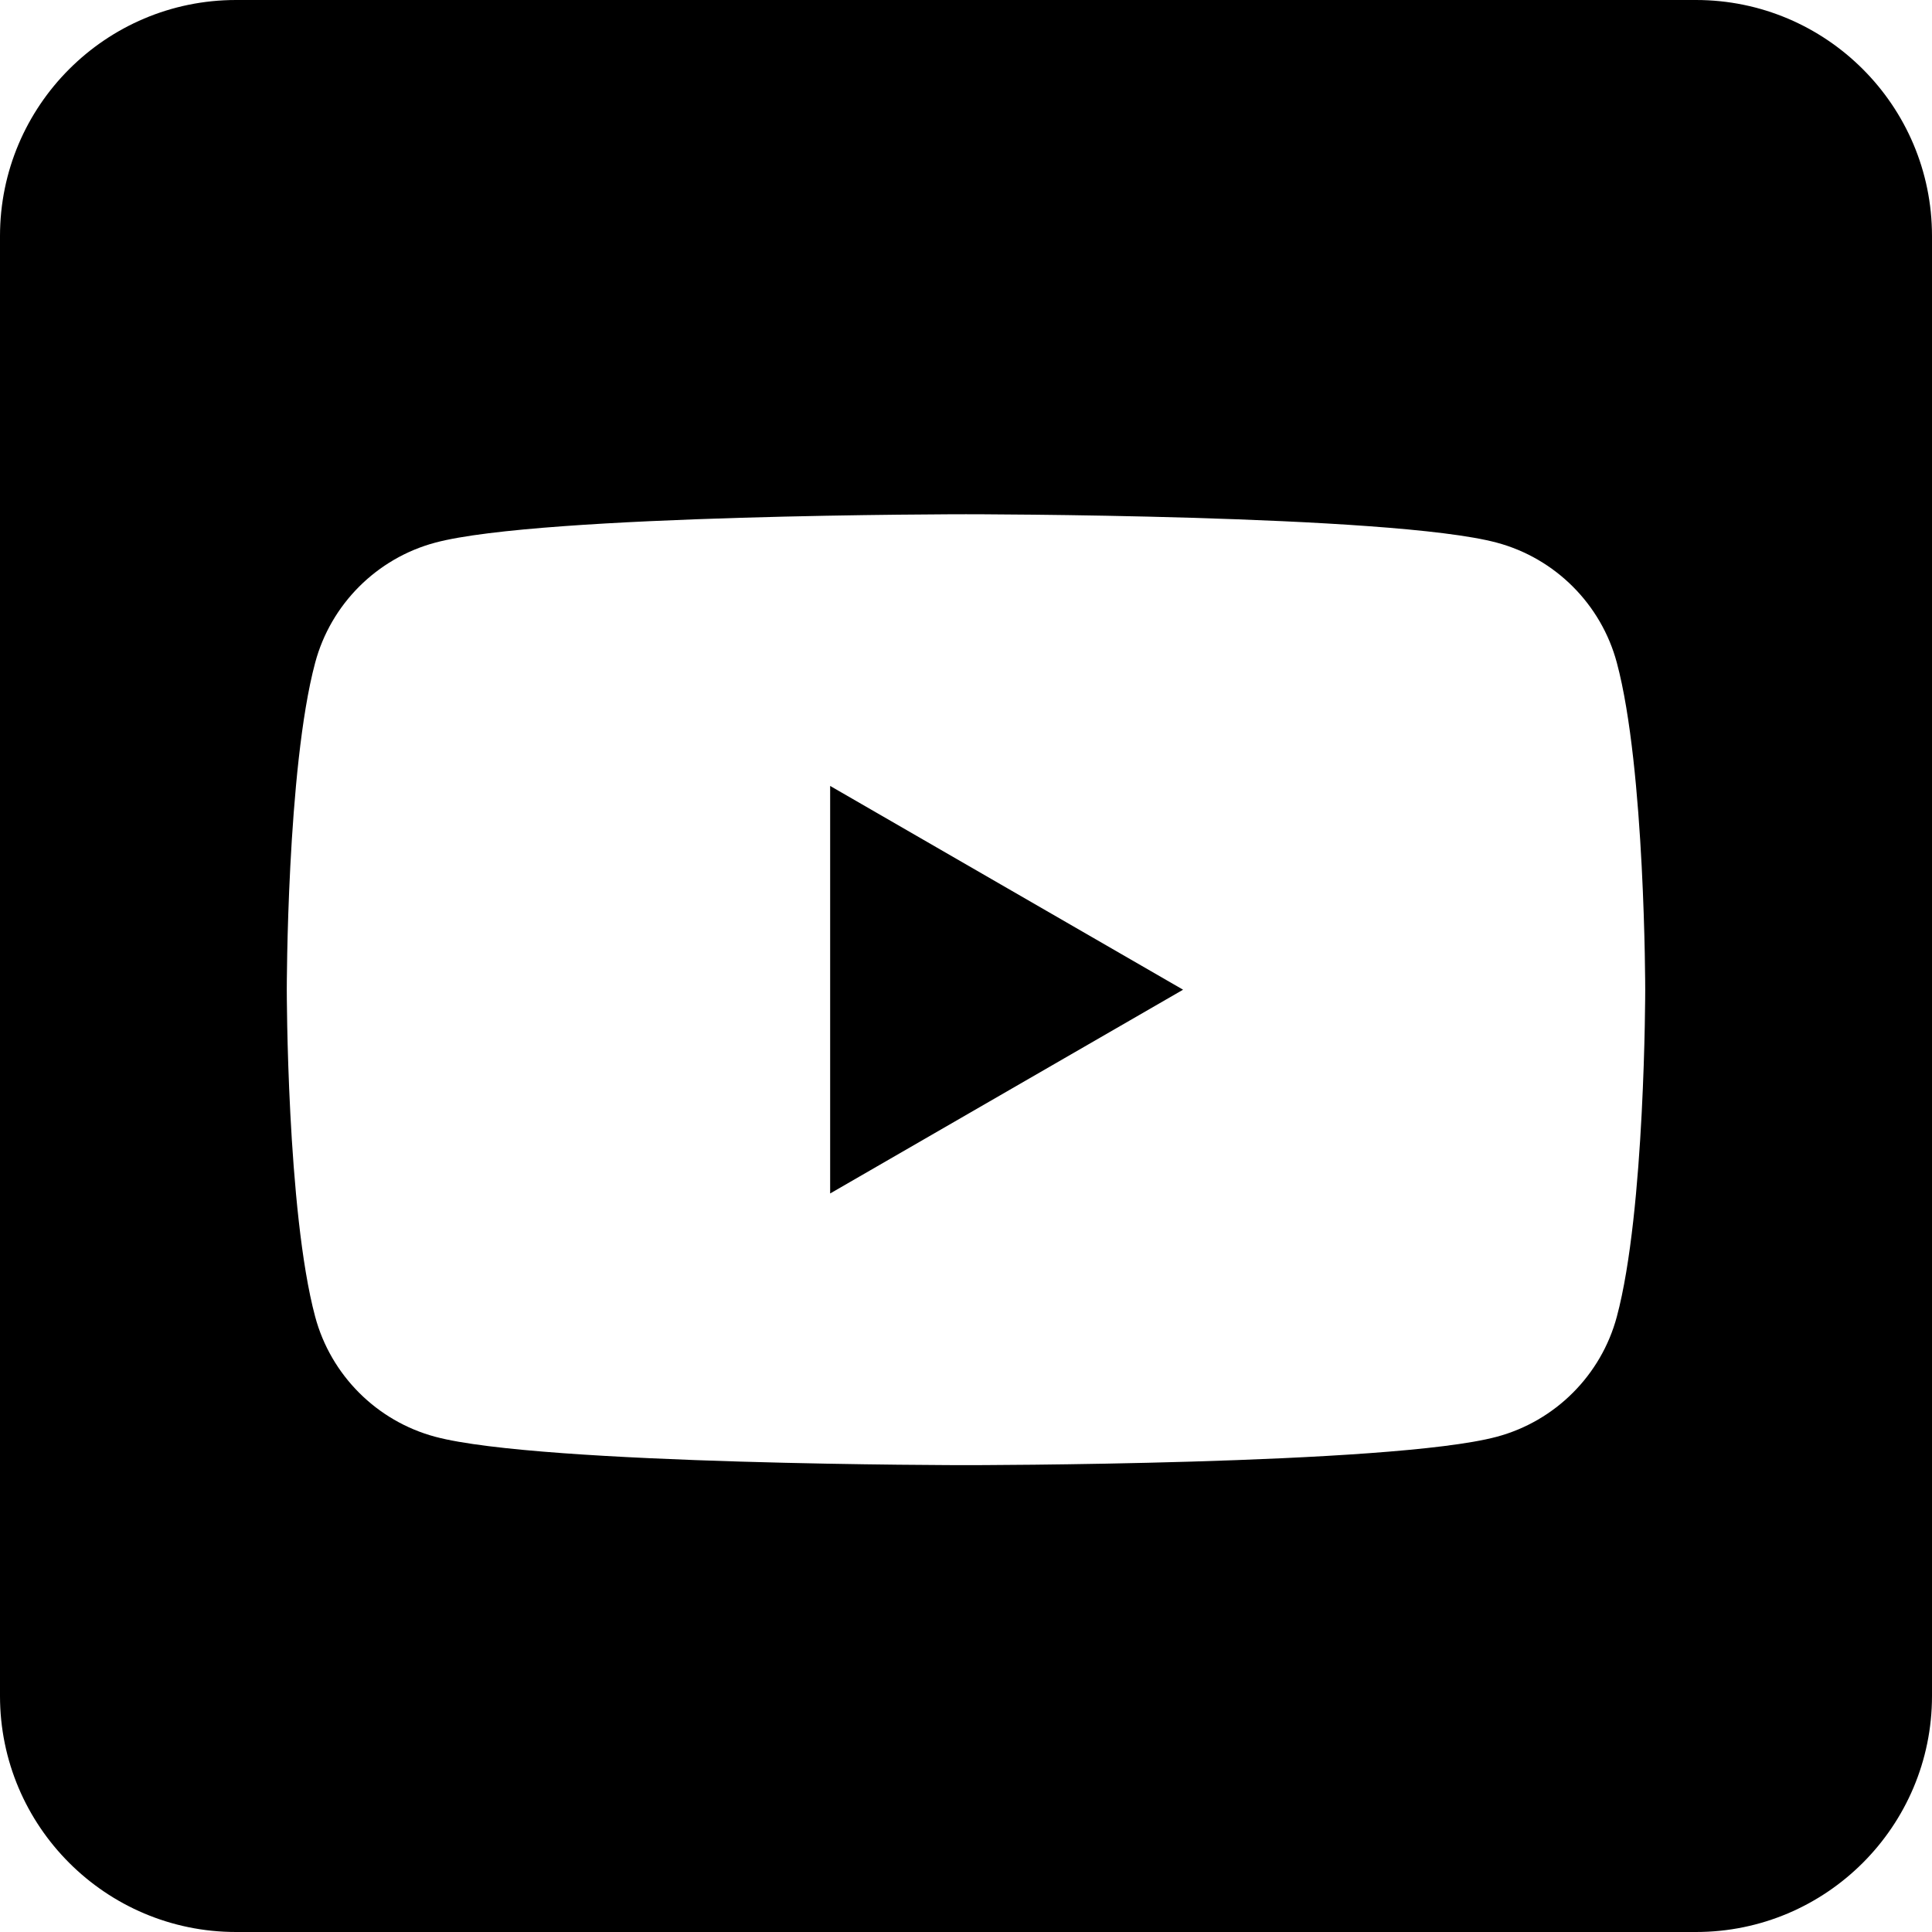
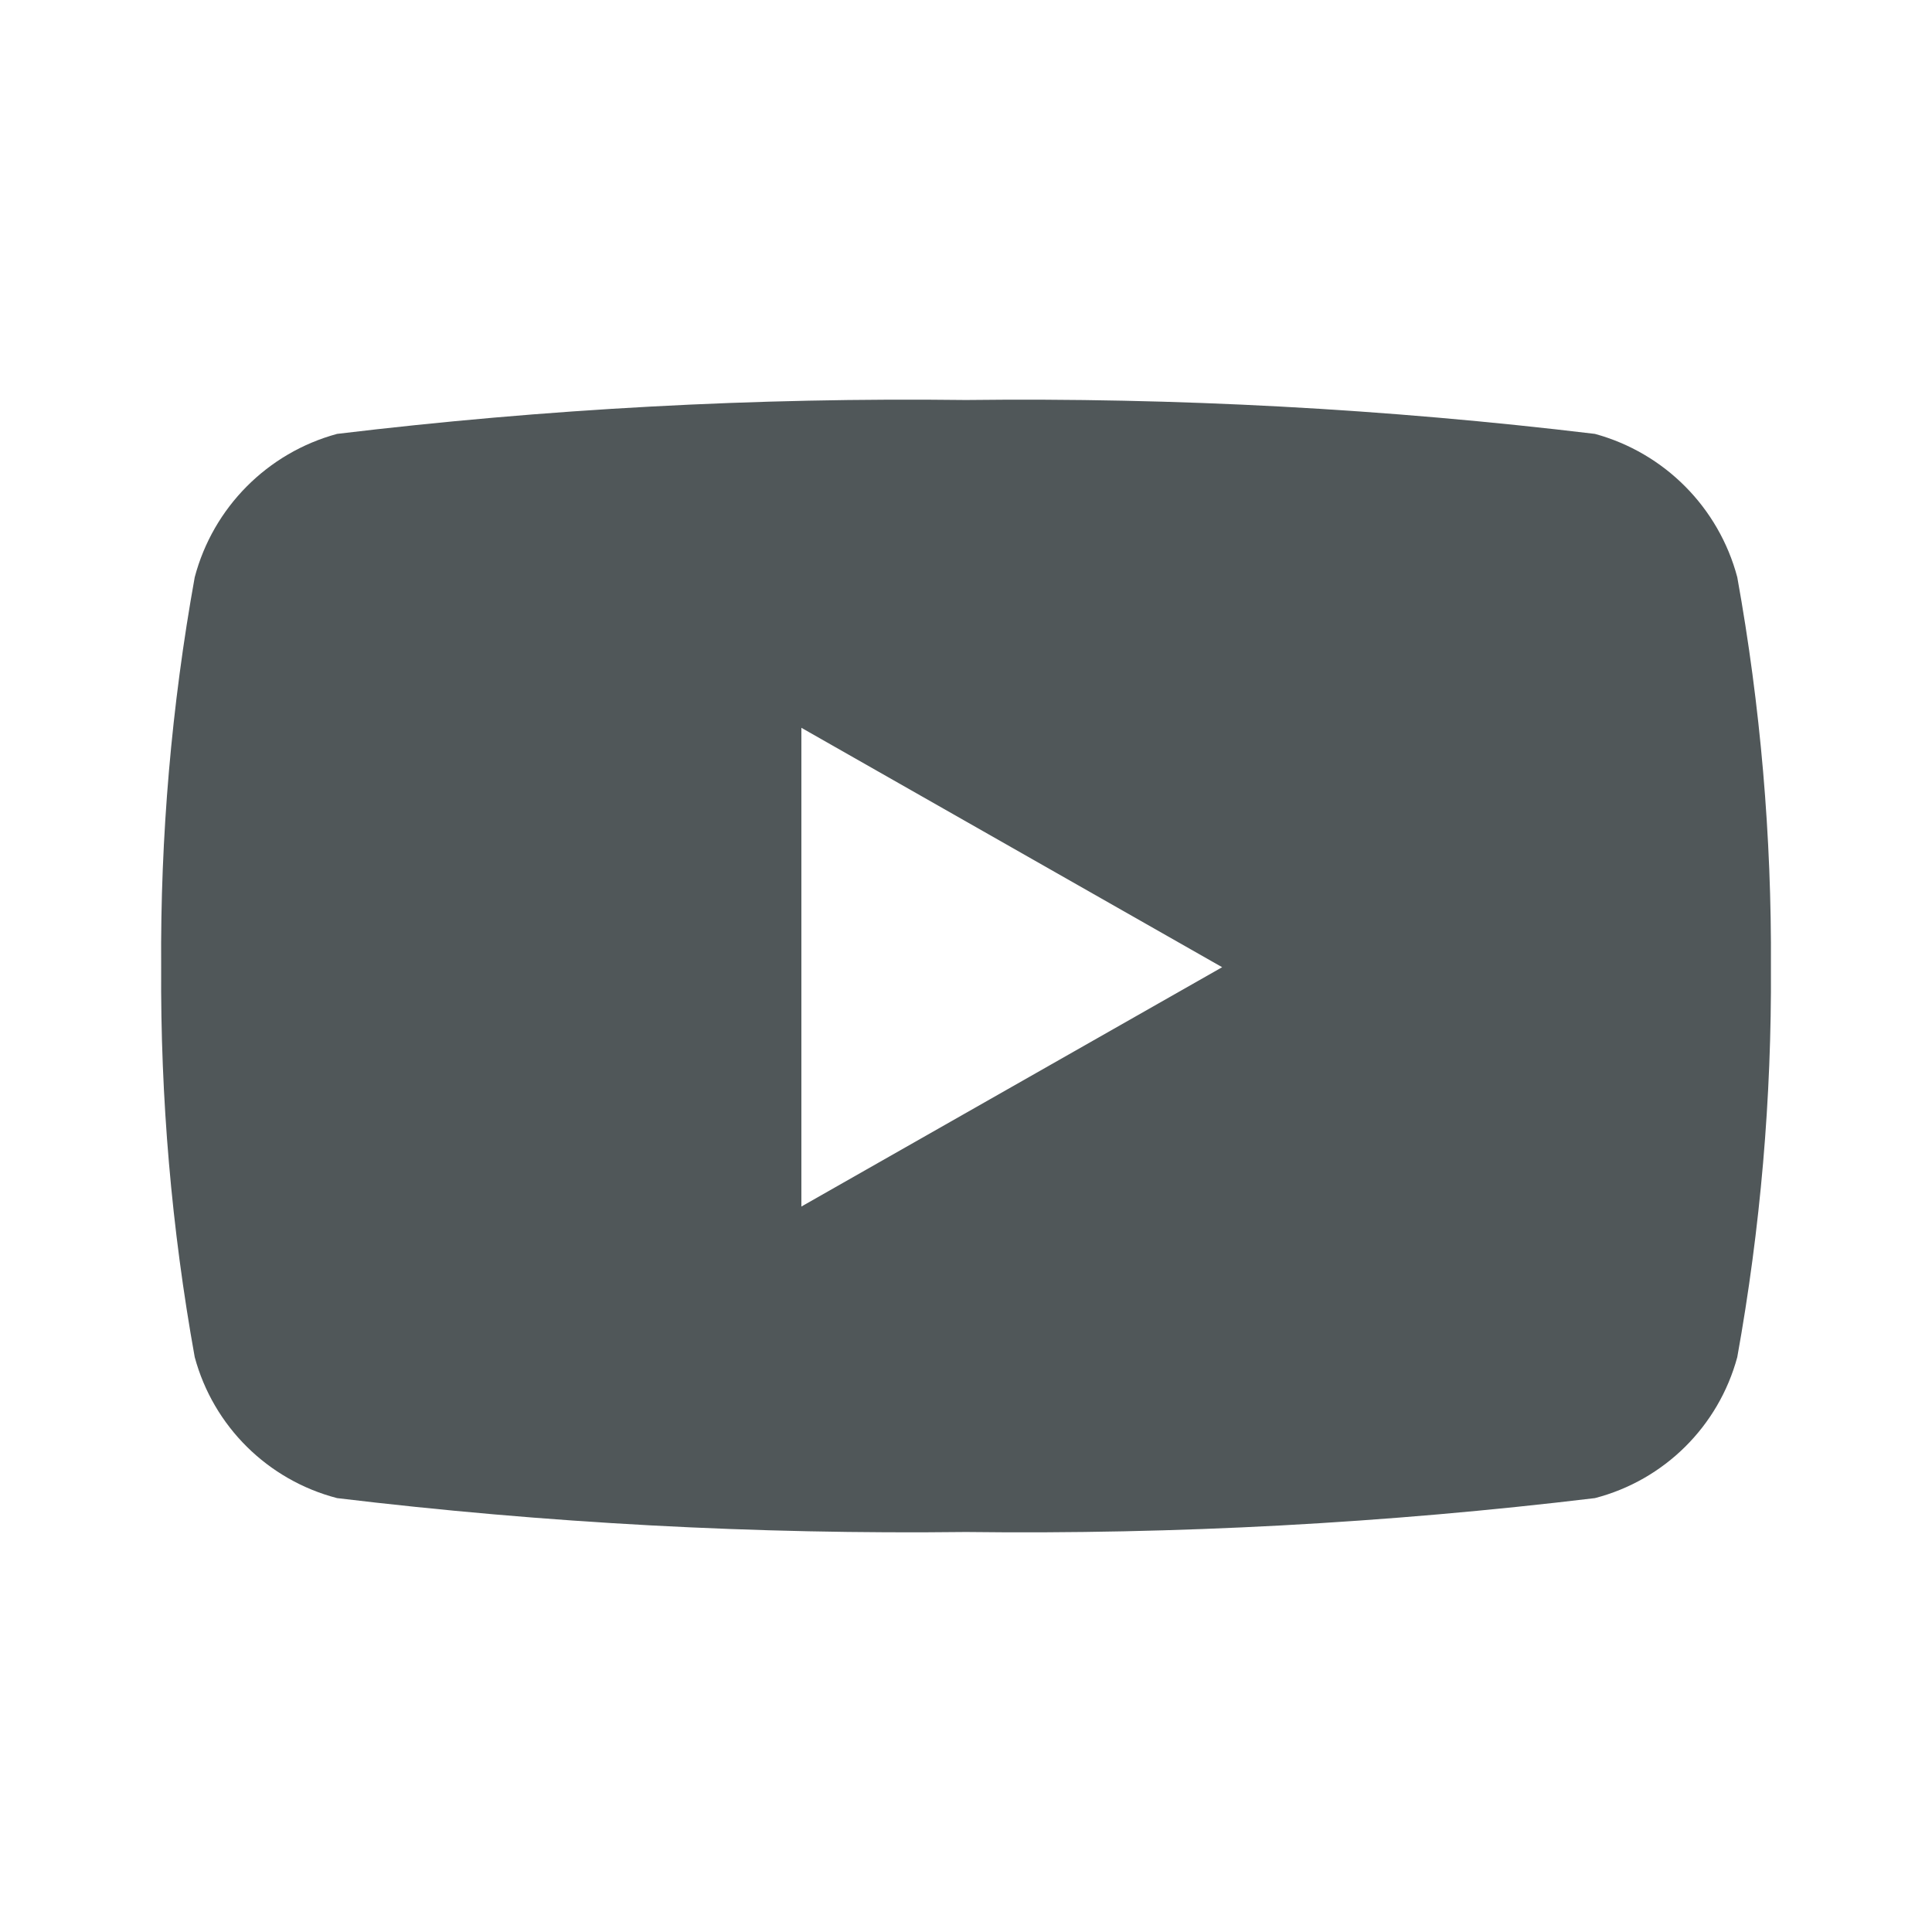
- <svg xmlns="http://www.w3.org/2000/svg" height="100%" style="fill-rule:evenodd;clip-rule:evenodd;stroke-linejoin:round;stroke-miterlimit:2;" version="1.1" viewBox="0 0 512 512" width="100%" xml:space="preserve">
-   <path d="M449.446,0c34.525,0 62.554,28.03 62.554,62.554l0,386.892c0,34.524 -28.03,62.554 -62.554,62.554l-386.892,0c-34.524,0 -62.554,-28.03 -62.554,-62.554l0,-386.892c0,-34.524 28.029,-62.554 62.554,-62.554l386.892,0Zm-20.967,175.63c-4.139,-15.489 -16.337,-27.687 -31.826,-31.826c-28.078,-7.524 -140.653,-7.524 -140.653,-7.524c0,0 -112.575,0 -140.653,7.524c-15.486,4.139 -27.686,16.337 -31.826,31.826c-7.521,28.075 -7.521,86.652 -7.521,86.652c0,0 0,58.576 7.521,86.648c4.14,15.489 16.34,27.69 31.826,31.829c28.078,7.521 140.653,7.521 140.653,7.521c0,0 112.575,0 140.653,-7.521c15.489,-4.139 27.687,-16.34 31.826,-31.829c7.521,-28.072 7.521,-86.648 7.521,-86.648c0,0 0,-58.577 -7.521,-86.652Zm-208.481,140.653l0,-108.002l93.53,54.001l-93.53,54.001Z" />
+ <svg xmlns="http://www.w3.org/2000/svg" width="24" height="24" viewBox="0 0 24 24" fill="none">
+   <path d="M19.813 5.39C17.221 5.078 14.61 4.938 12 4.969C9.389 4.937 6.779 5.078 4.187 5.39C3.322 5.625 2.648 6.304 2.419 7.17C2.131 8.768 1.991 10.39 2.002 12.014C1.992 13.639 2.131 15.261 2.419 16.859C2.651 17.718 3.326 18.386 4.187 18.61C6.779 18.922 9.39 19.062 12 19.031C14.611 19.063 17.221 18.922 19.813 18.61C20.674 18.387 21.349 17.718 21.581 16.859C21.869 15.26 22.009 13.638 21.999 12.014C22.009 10.39 21.869 8.768 21.581 7.17C21.351 6.304 20.677 5.626 19.813 5.39ZM9.955 14.988V9.041L15.182 12.015L9.955 14.988Z" fill="#505759" />
</svg>
